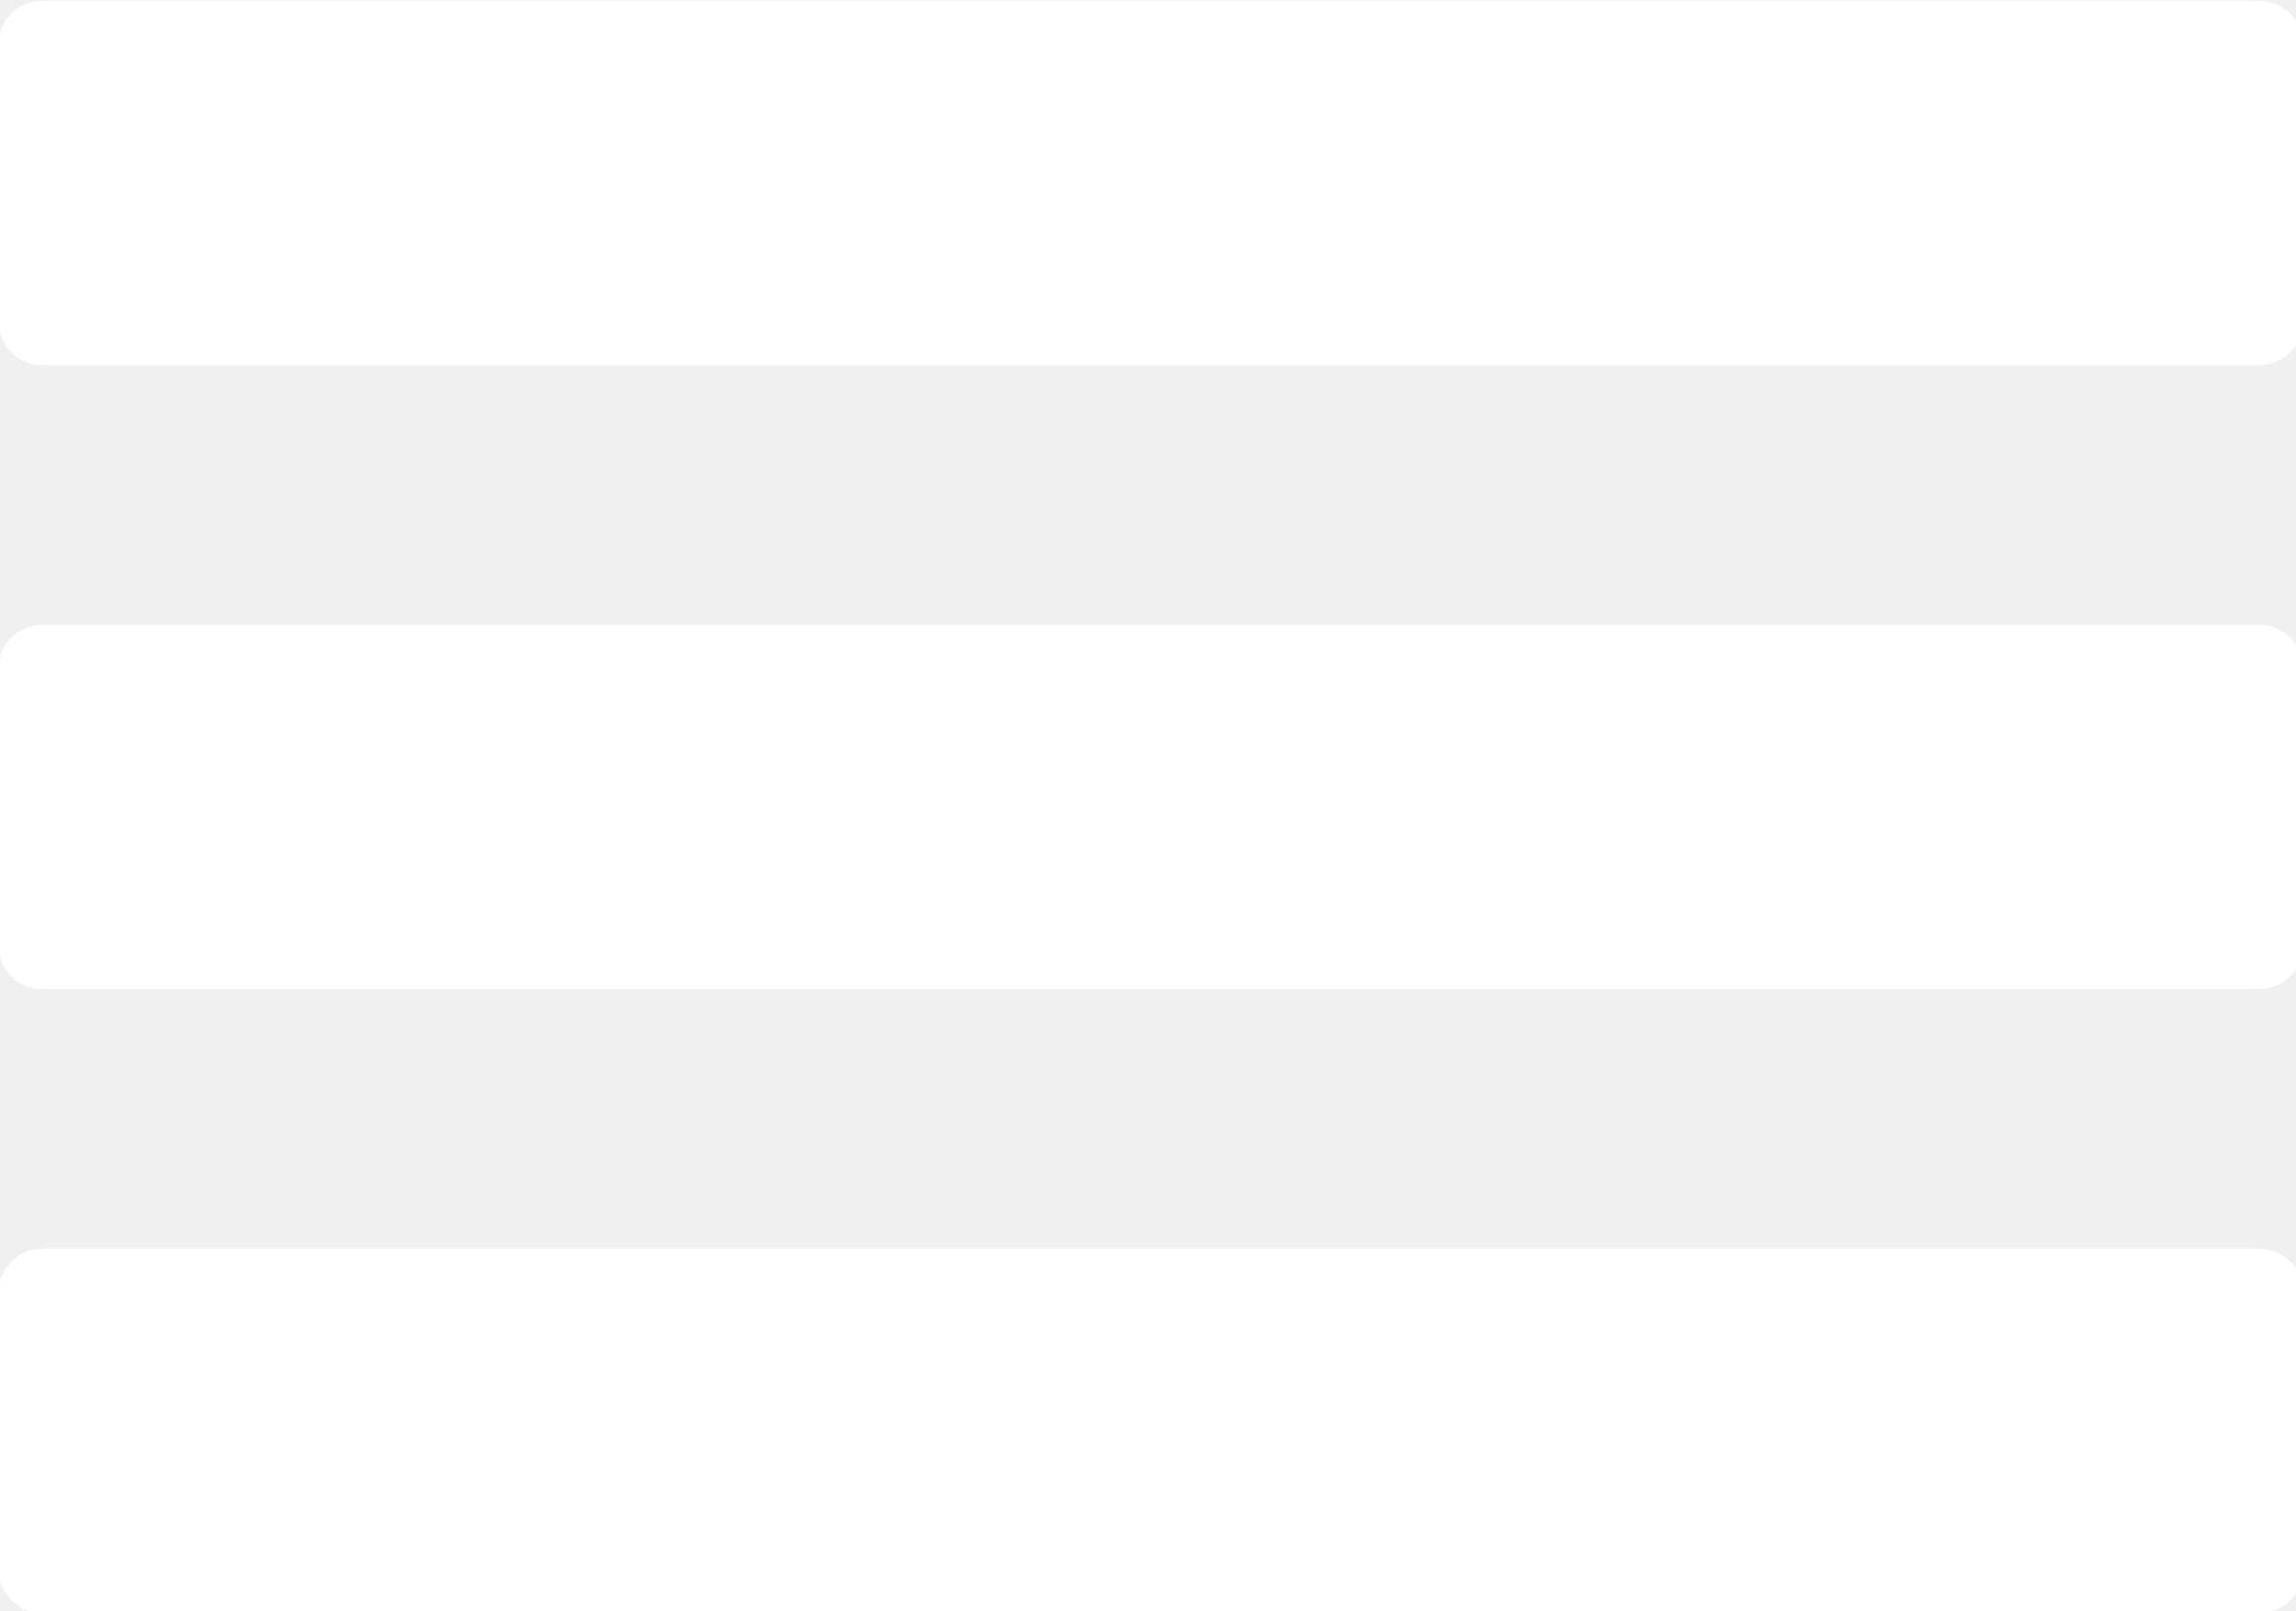
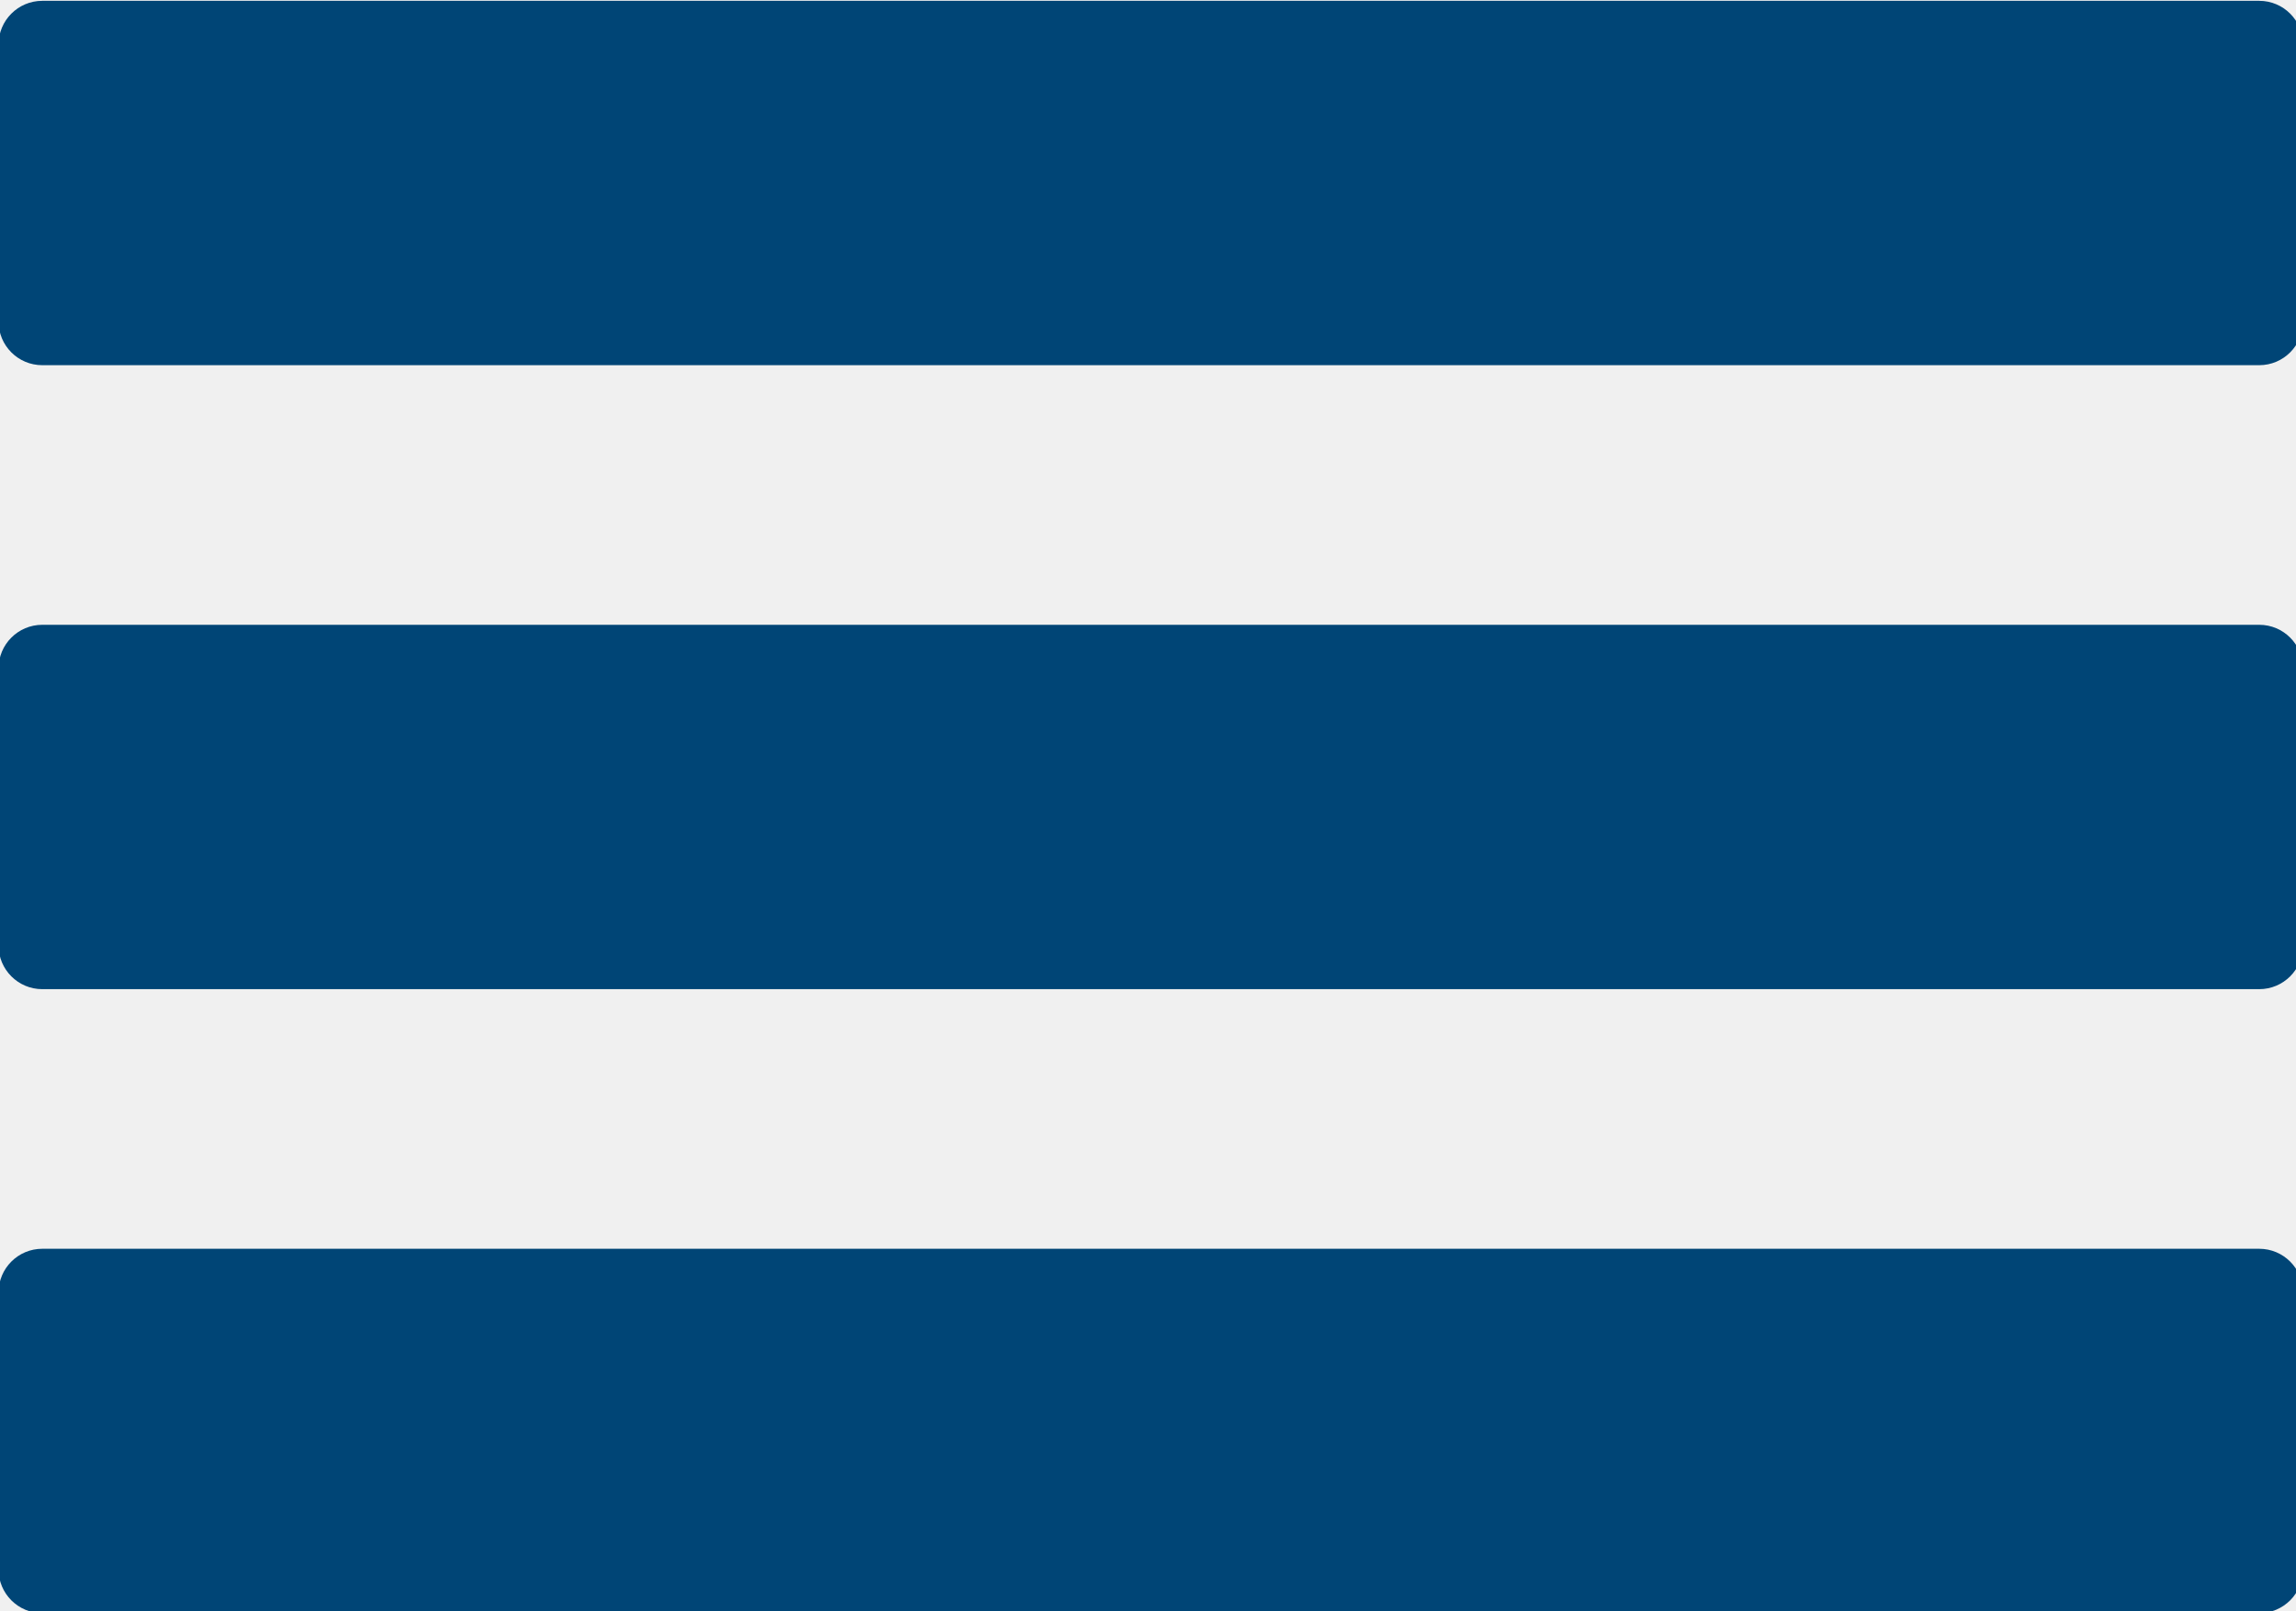
<svg xmlns="http://www.w3.org/2000/svg" version="1.1" id="Layer_1" x="0px" y="0px" width="504.15px" height="353.613px" viewBox="0 0 504.15 353.613" enable-background="new 0 0 504.15 353.613" xml:space="preserve">
-   <path fill="#FFFFFF" d="M505.681,70.581c0,5.302-4.298,9.6-9.6,9.6H9.281c-5.302,0-9.6-4.298-9.6-9.6v-60.8  c0-5.302,4.298-9.6,9.6-9.6h486.8c5.302,0,9.6,4.298,9.6,9.6V70.581z" />
-   <path fill="#FFFFFF" d="M505.681,207.581c0,5.302-4.298,9.6-9.6,9.6H9.281c-5.302,0-9.6-4.298-9.6-9.6v-60.8  c0-5.302,4.298-9.6,9.6-9.6h486.8c5.302,0,9.6,4.298,9.6,9.6V207.581z" />
-   <path fill="#FFFFFF" d="M505.681,344.581c0,5.302-4.298,9.6-9.6,9.6H9.281c-5.302,0-9.6-4.298-9.6-9.6v-60.8  c0-5.302,4.298-9.6,9.6-9.6h486.8c5.302,0,9.6,4.298,9.6,9.6V344.581z" />
+   <path fill="#004576" d="M505.681,70.581c0,5.302-4.298,9.6-9.6,9.6H9.281c-5.302,0-9.6-4.298-9.6-9.6v-60.8  c0-5.302,4.298-9.6,9.6-9.6h486.8c5.302,0,9.6,4.298,9.6,9.6V70.581z" />
+   <path fill="#004576" d="M505.681,207.581c0,5.302-4.298,9.6-9.6,9.6H9.281c-5.302,0-9.6-4.298-9.6-9.6v-60.8  c0-5.302,4.298-9.6,9.6-9.6h486.8c5.302,0,9.6,4.298,9.6,9.6V207.581z" />
+   <path fill="#004576" d="M505.681,344.581c0,5.302-4.298,9.6-9.6,9.6H9.281c-5.302,0-9.6-4.298-9.6-9.6v-60.8  c0-5.302,4.298-9.6,9.6-9.6h486.8c5.302,0,9.6,4.298,9.6,9.6V344.581z" />
</svg>
